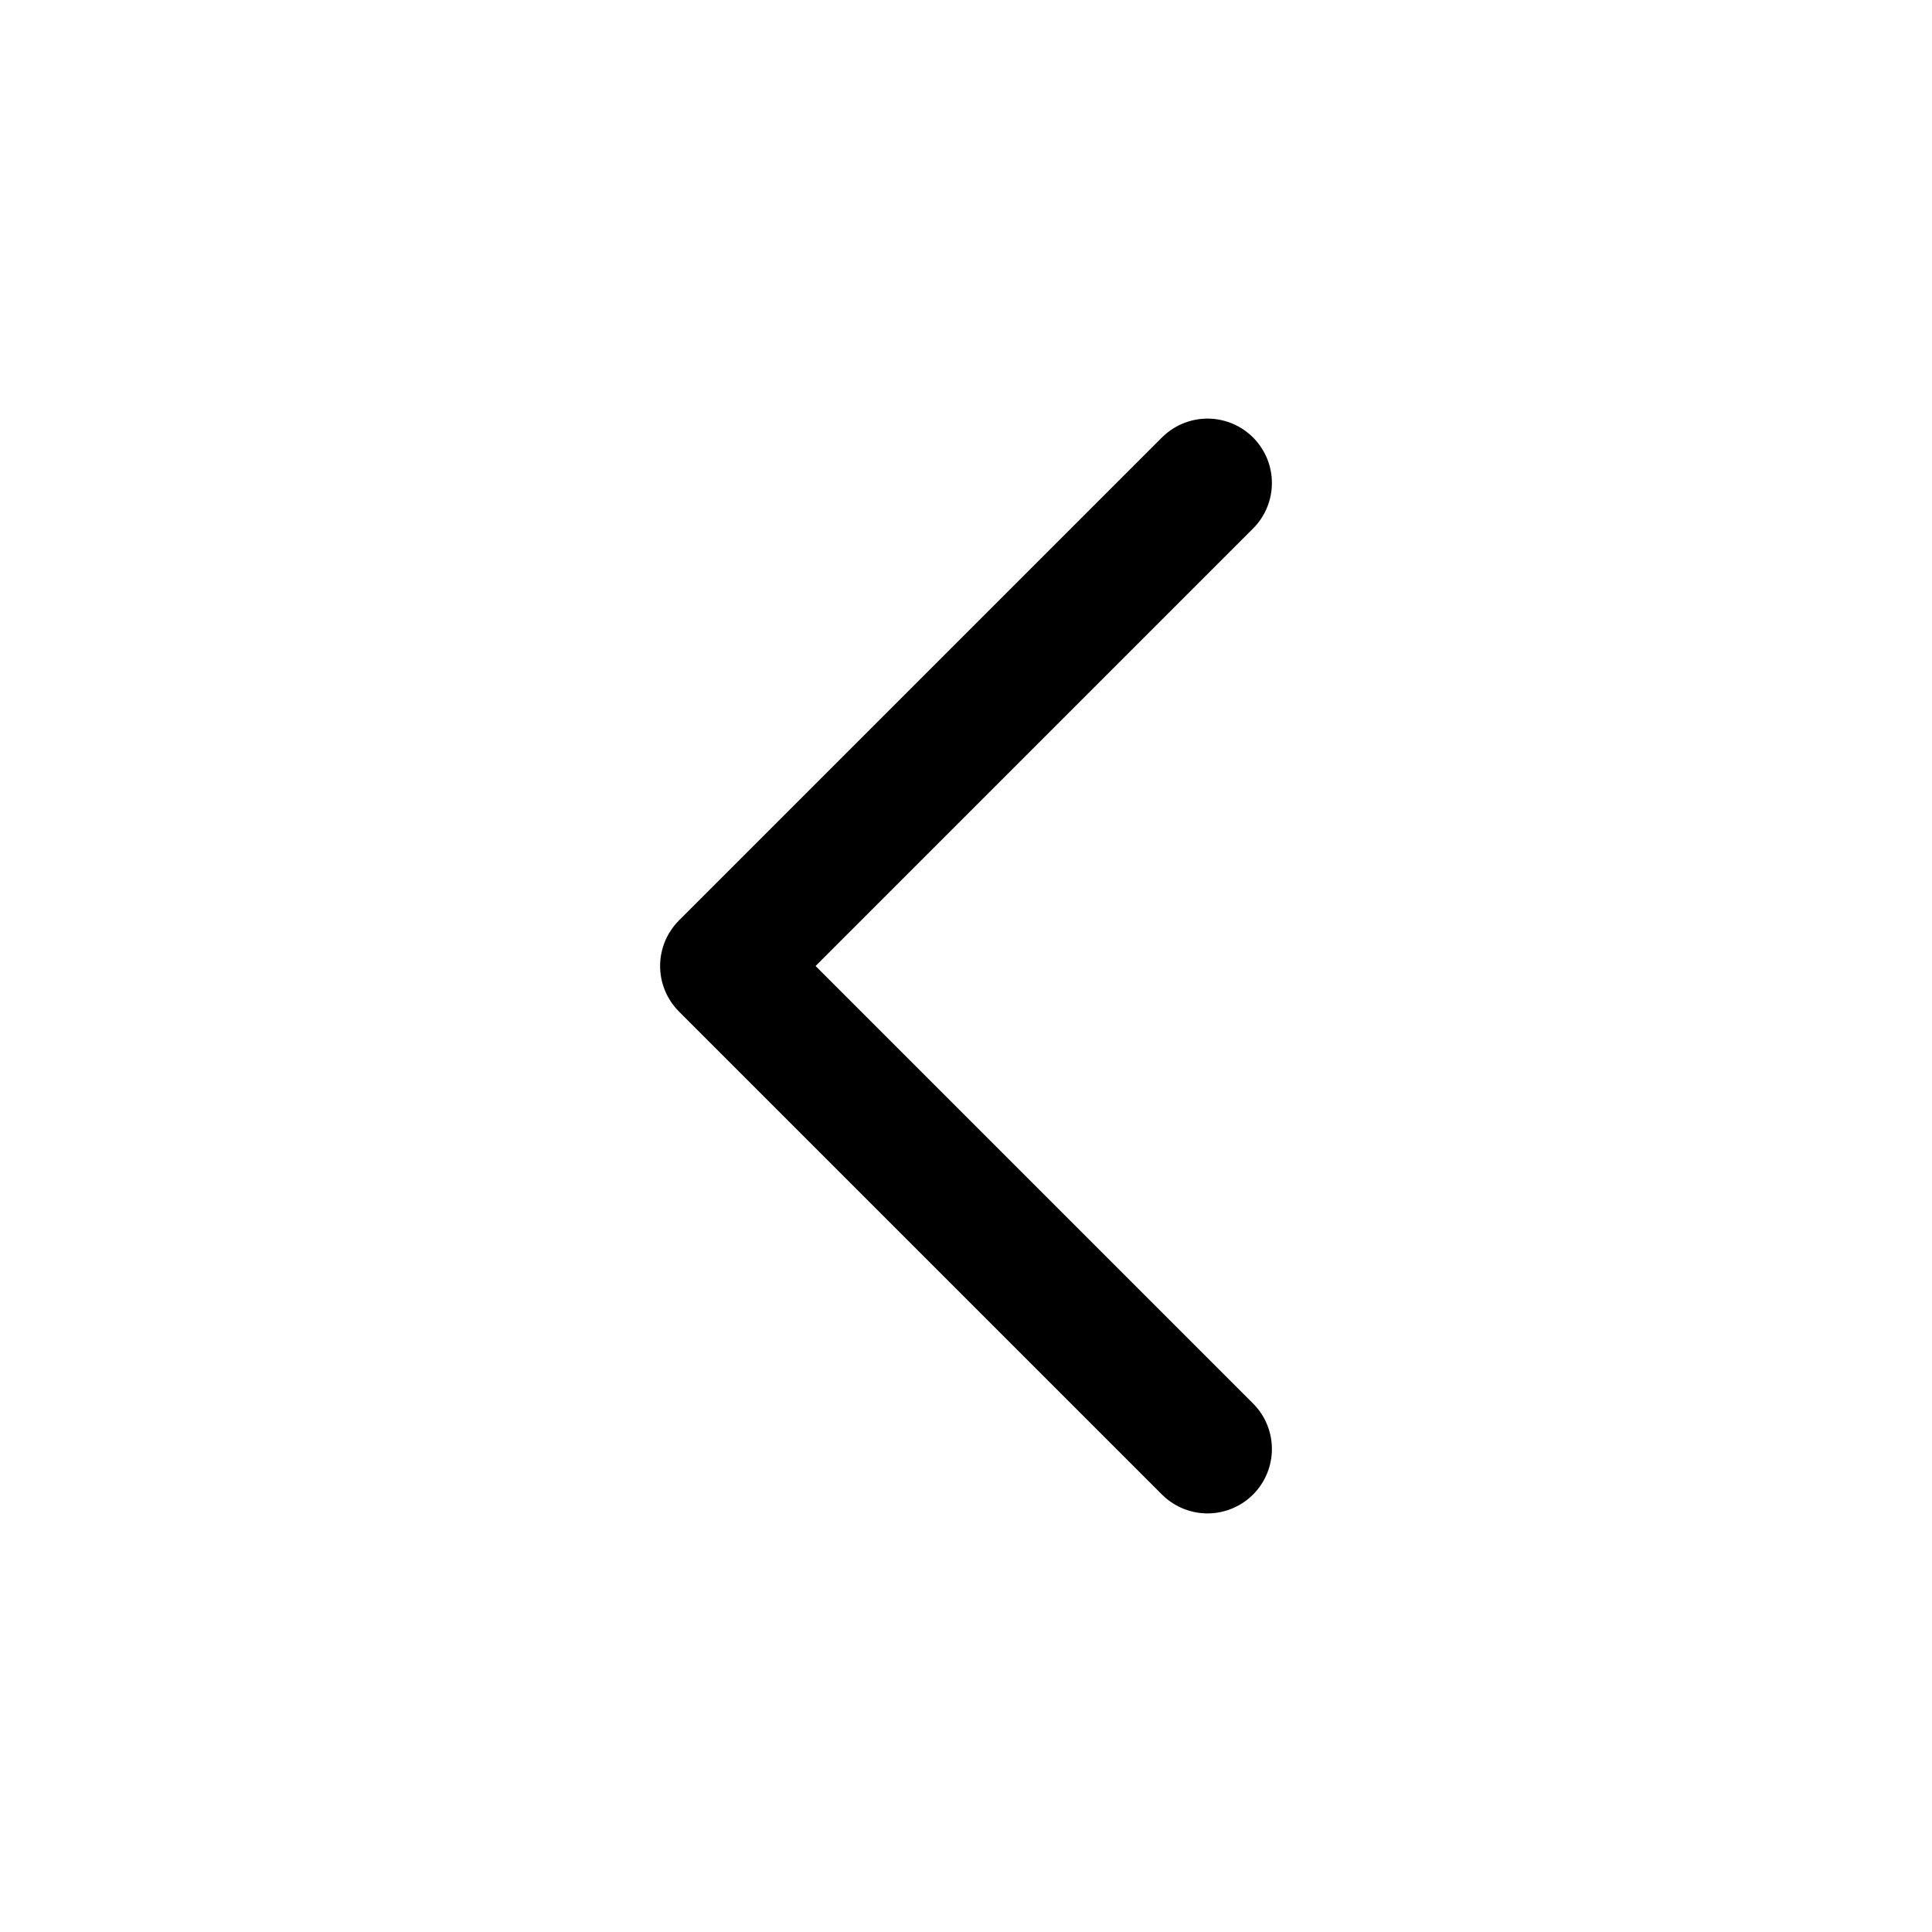
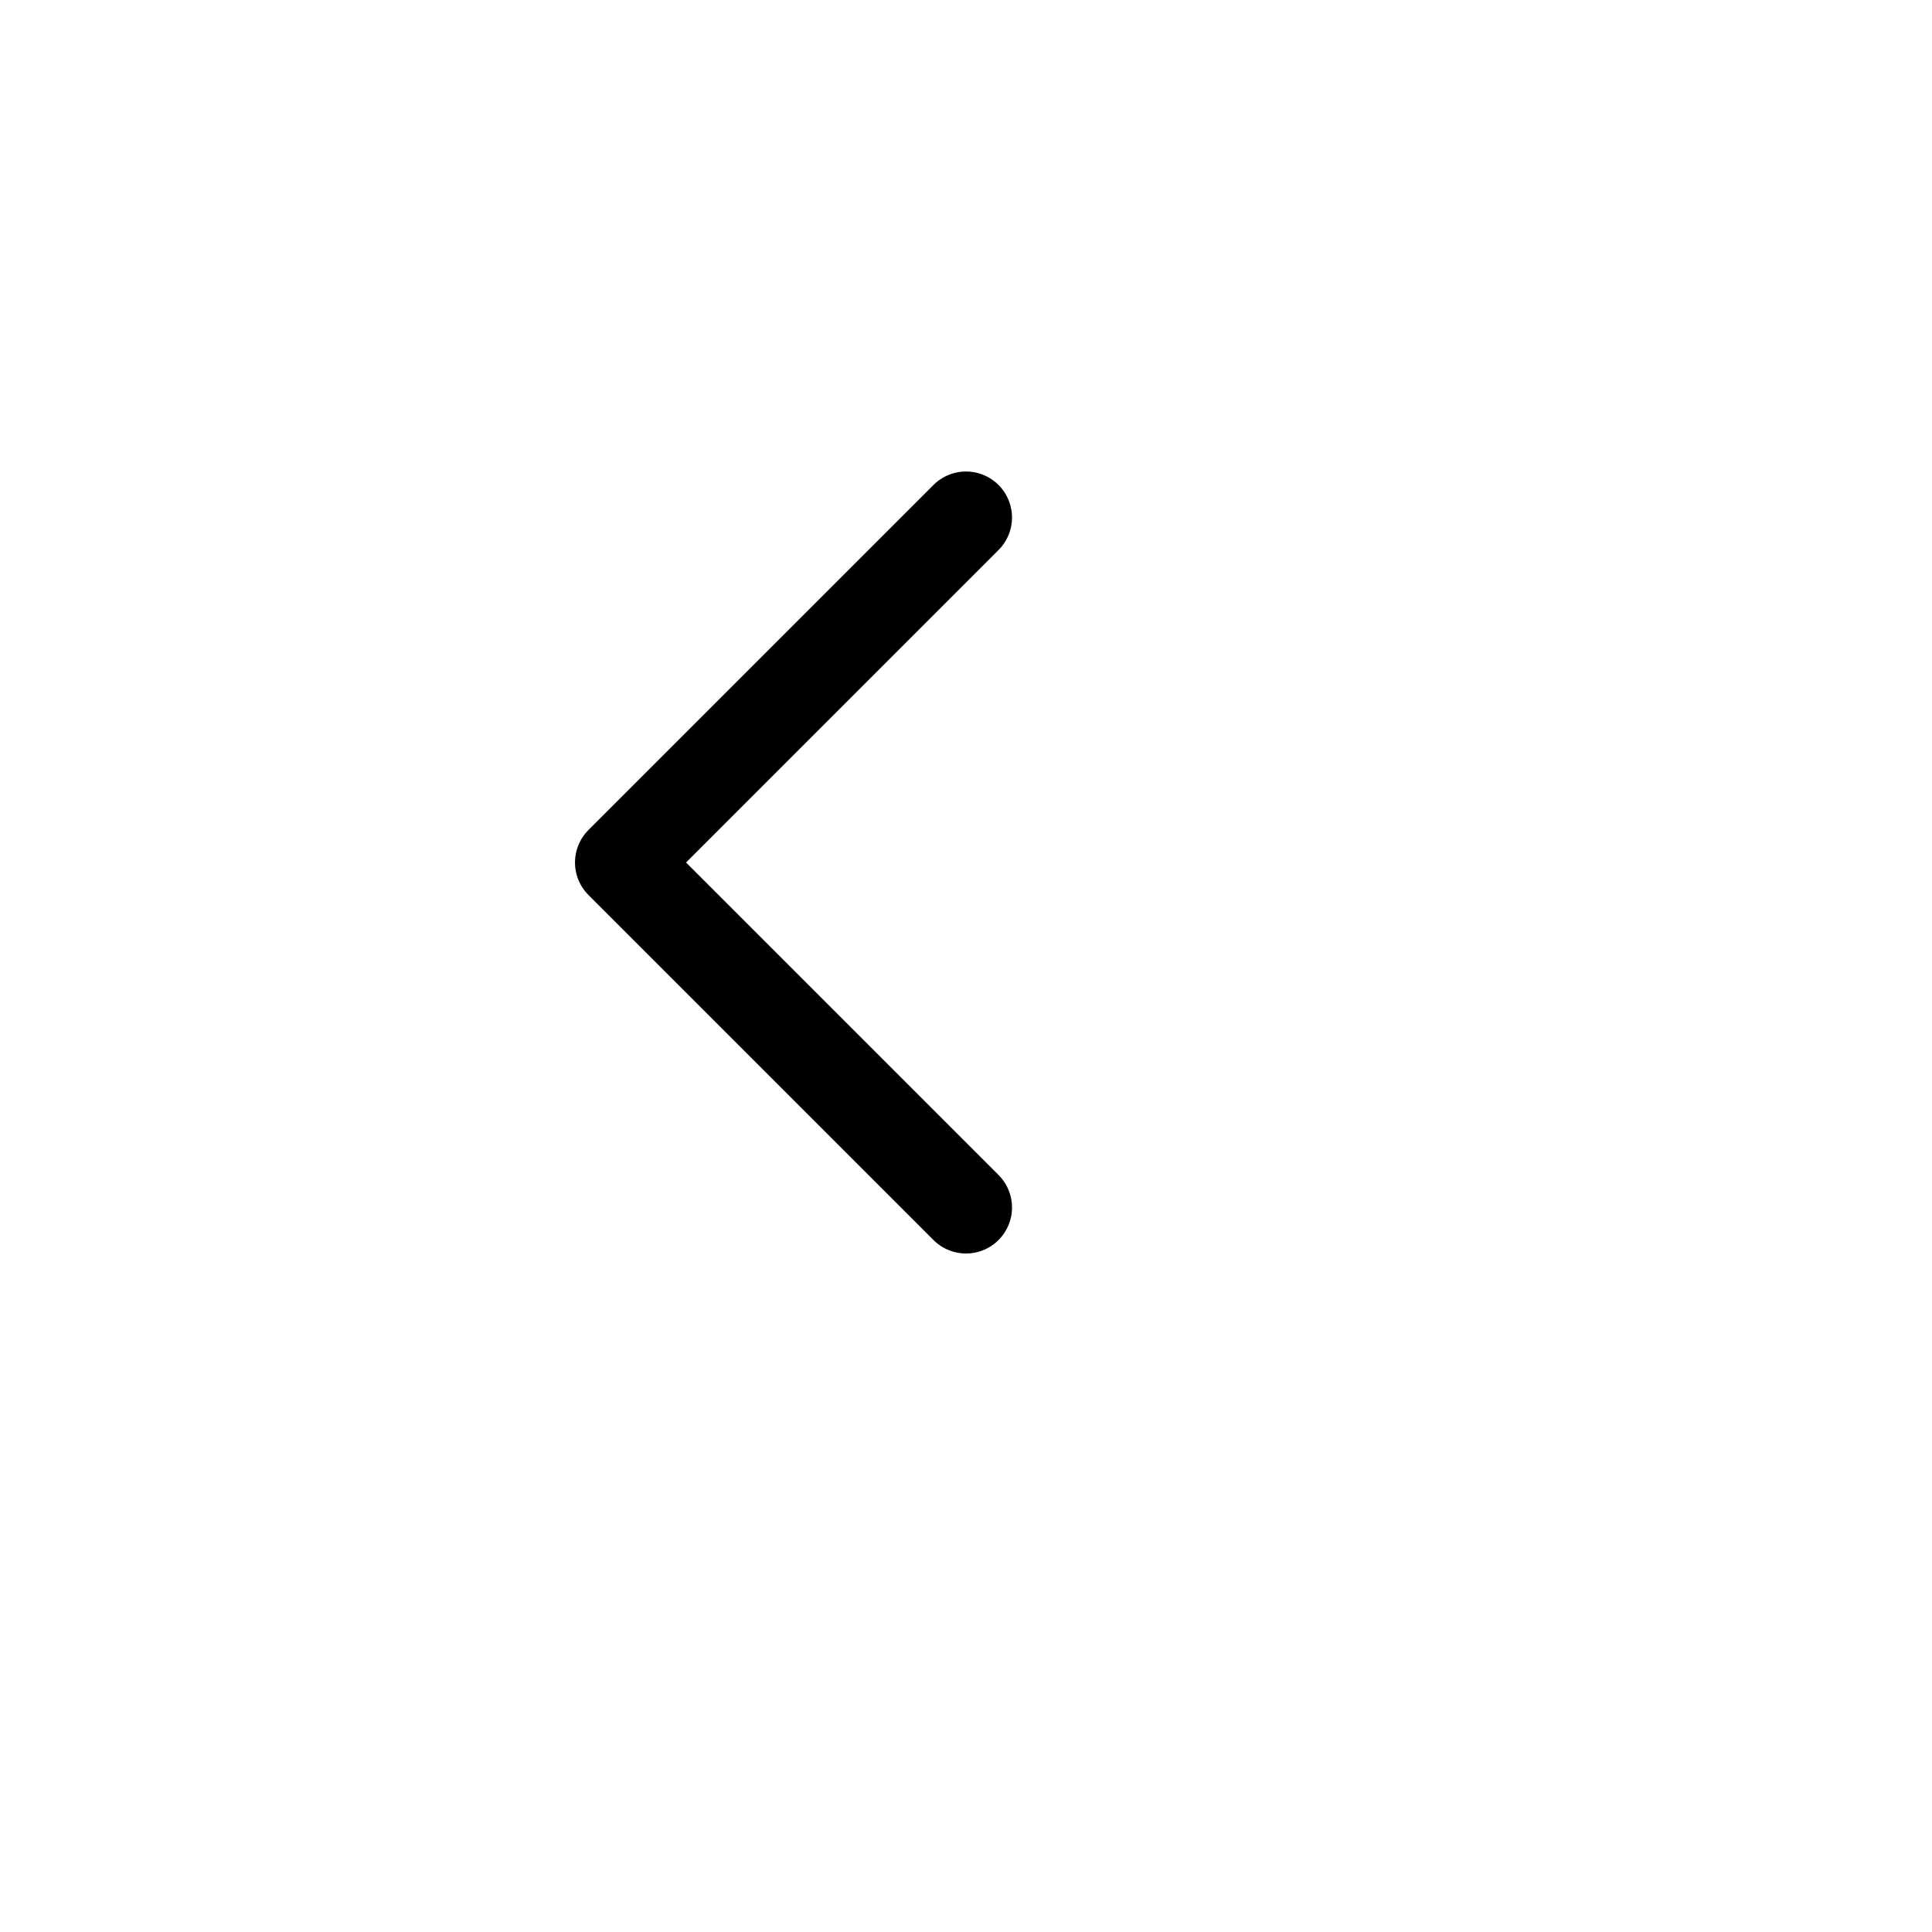
- <svg xmlns="http://www.w3.org/2000/svg" width="30" height="30" viewBox="0 0 30 30" fill="none">
-   <path d="M18.75 22.5L11.25 15L18.75 7.5" stroke="black" stroke-width="2" stroke-linecap="round" stroke-linejoin="round" />
+ <svg xmlns="http://www.w3.org/2000/svg" width="42" height="42" viewBox="0 0 42 42" fill="none">
+   <path d="M21 26.25L13.5 18.75L21 11.25" stroke="black" stroke-width="2" stroke-linecap="round" stroke-linejoin="round" />
</svg>
